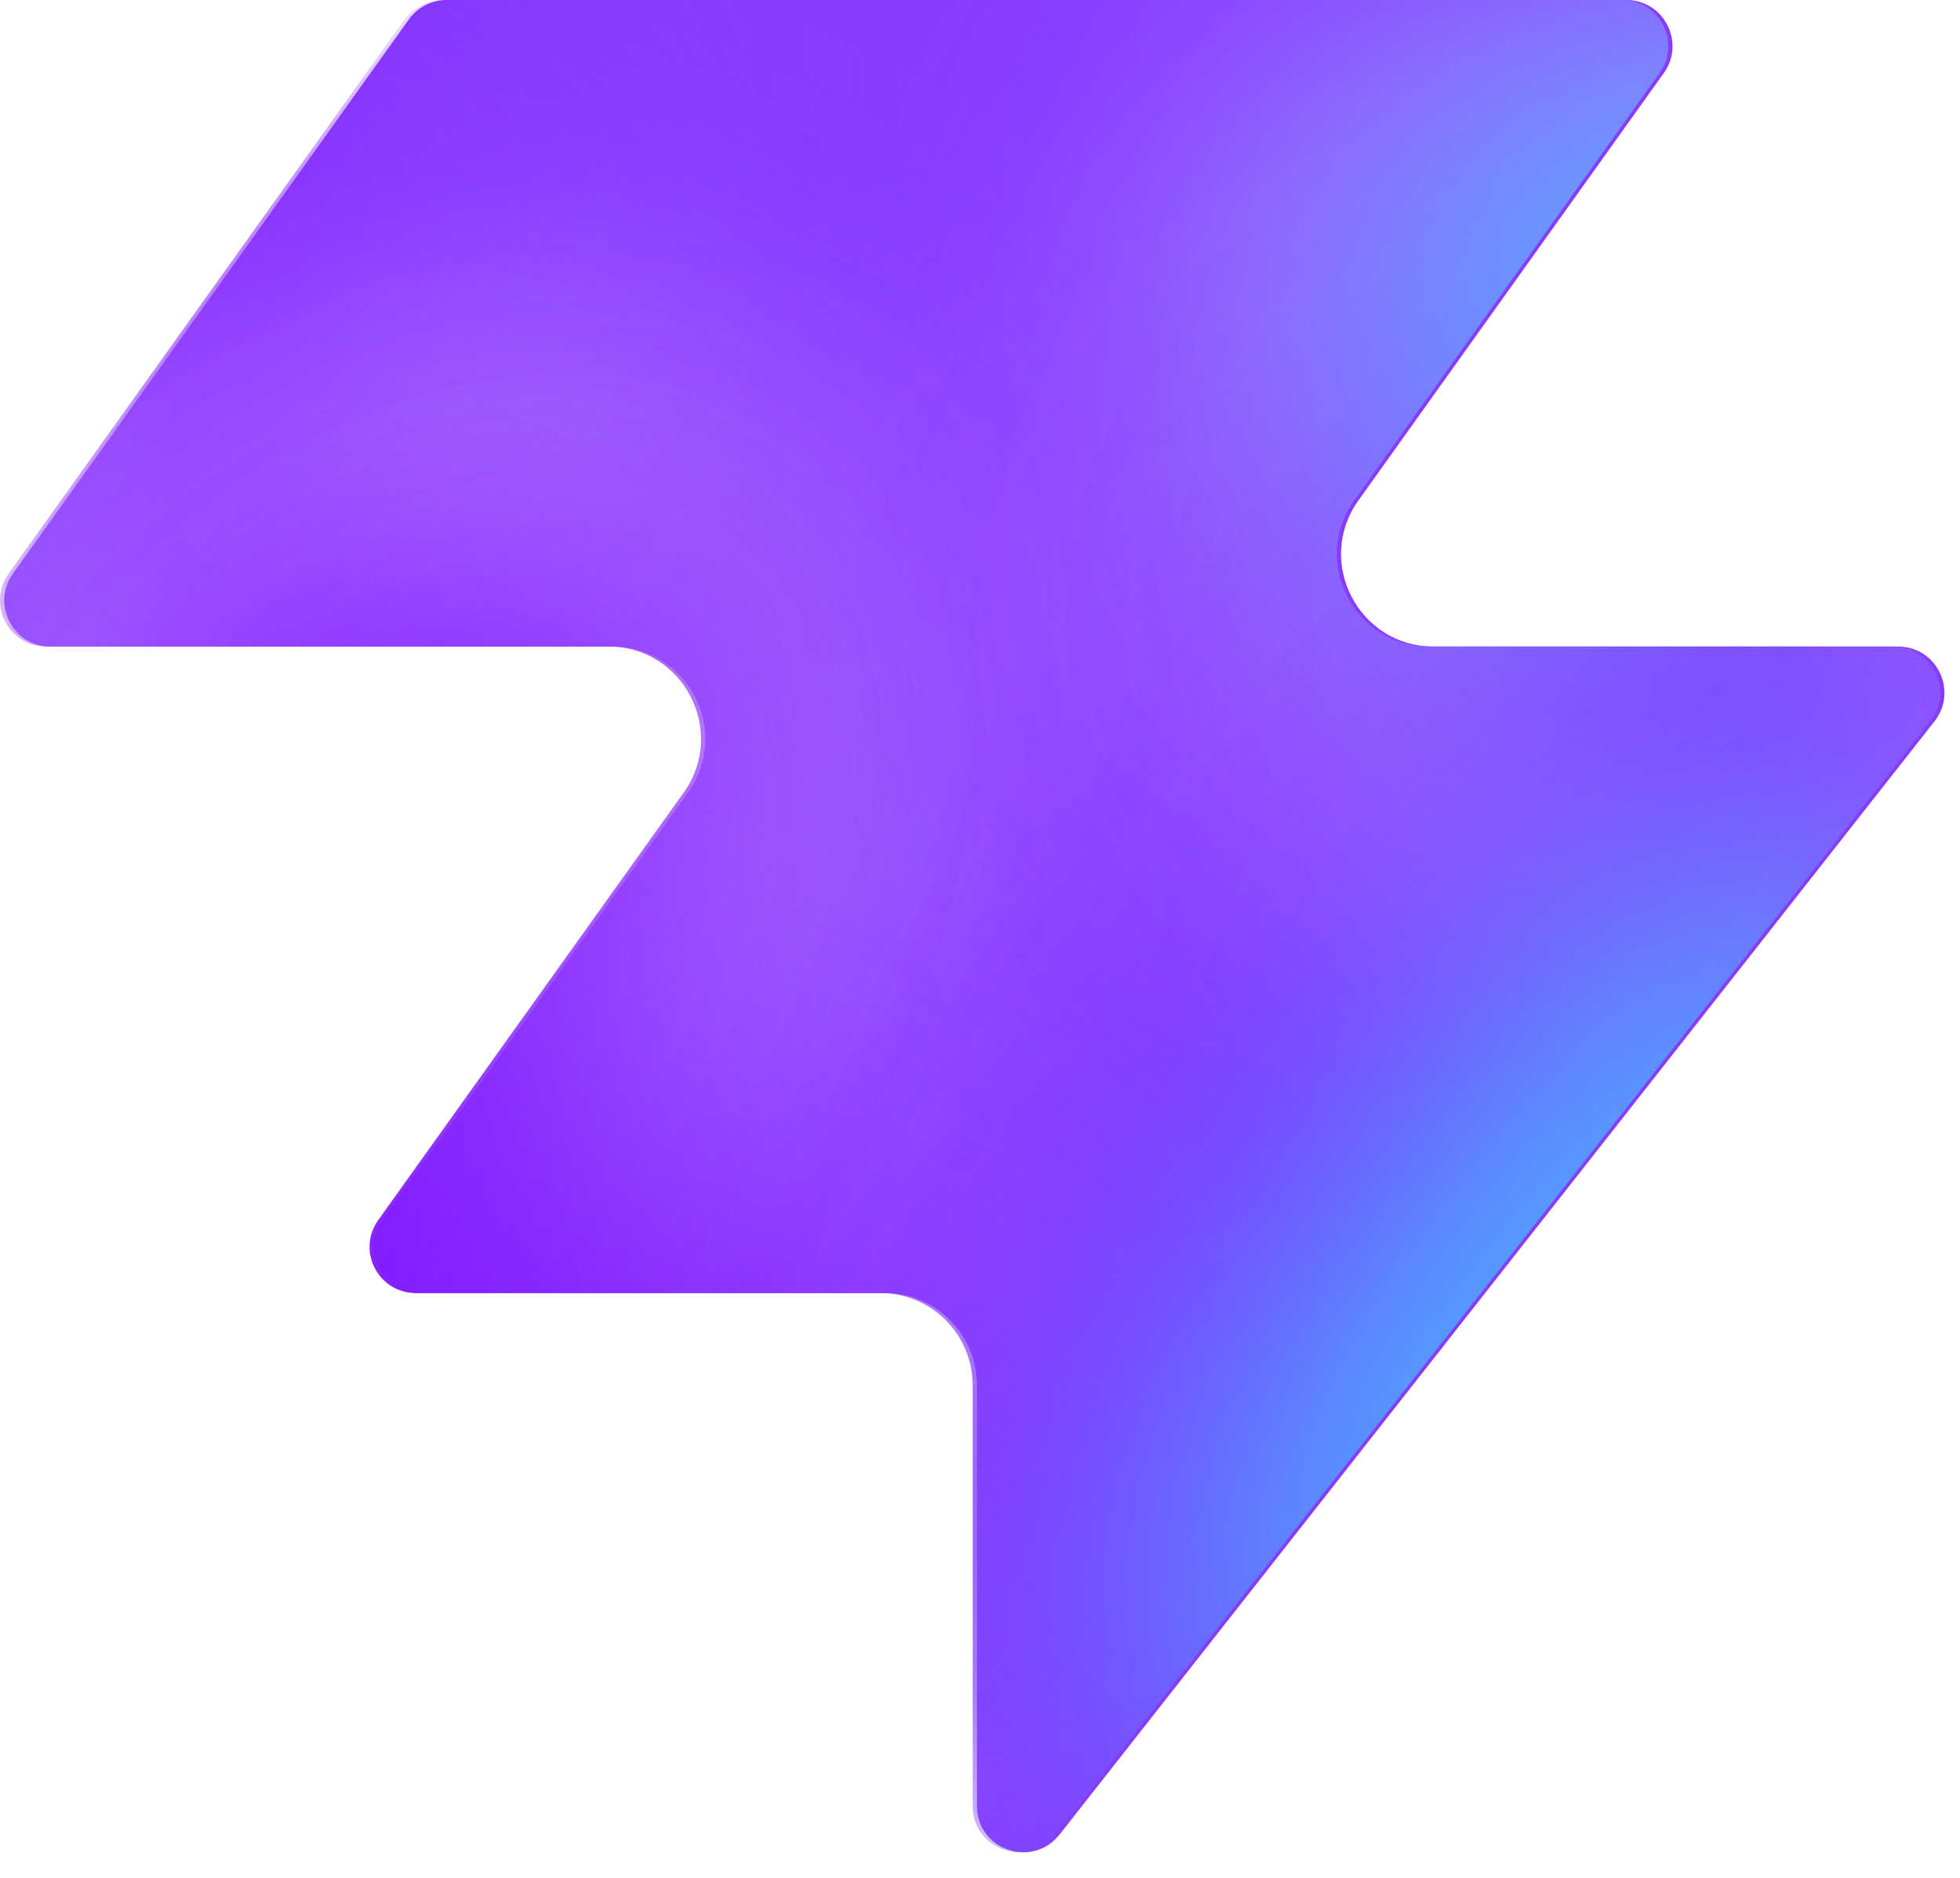
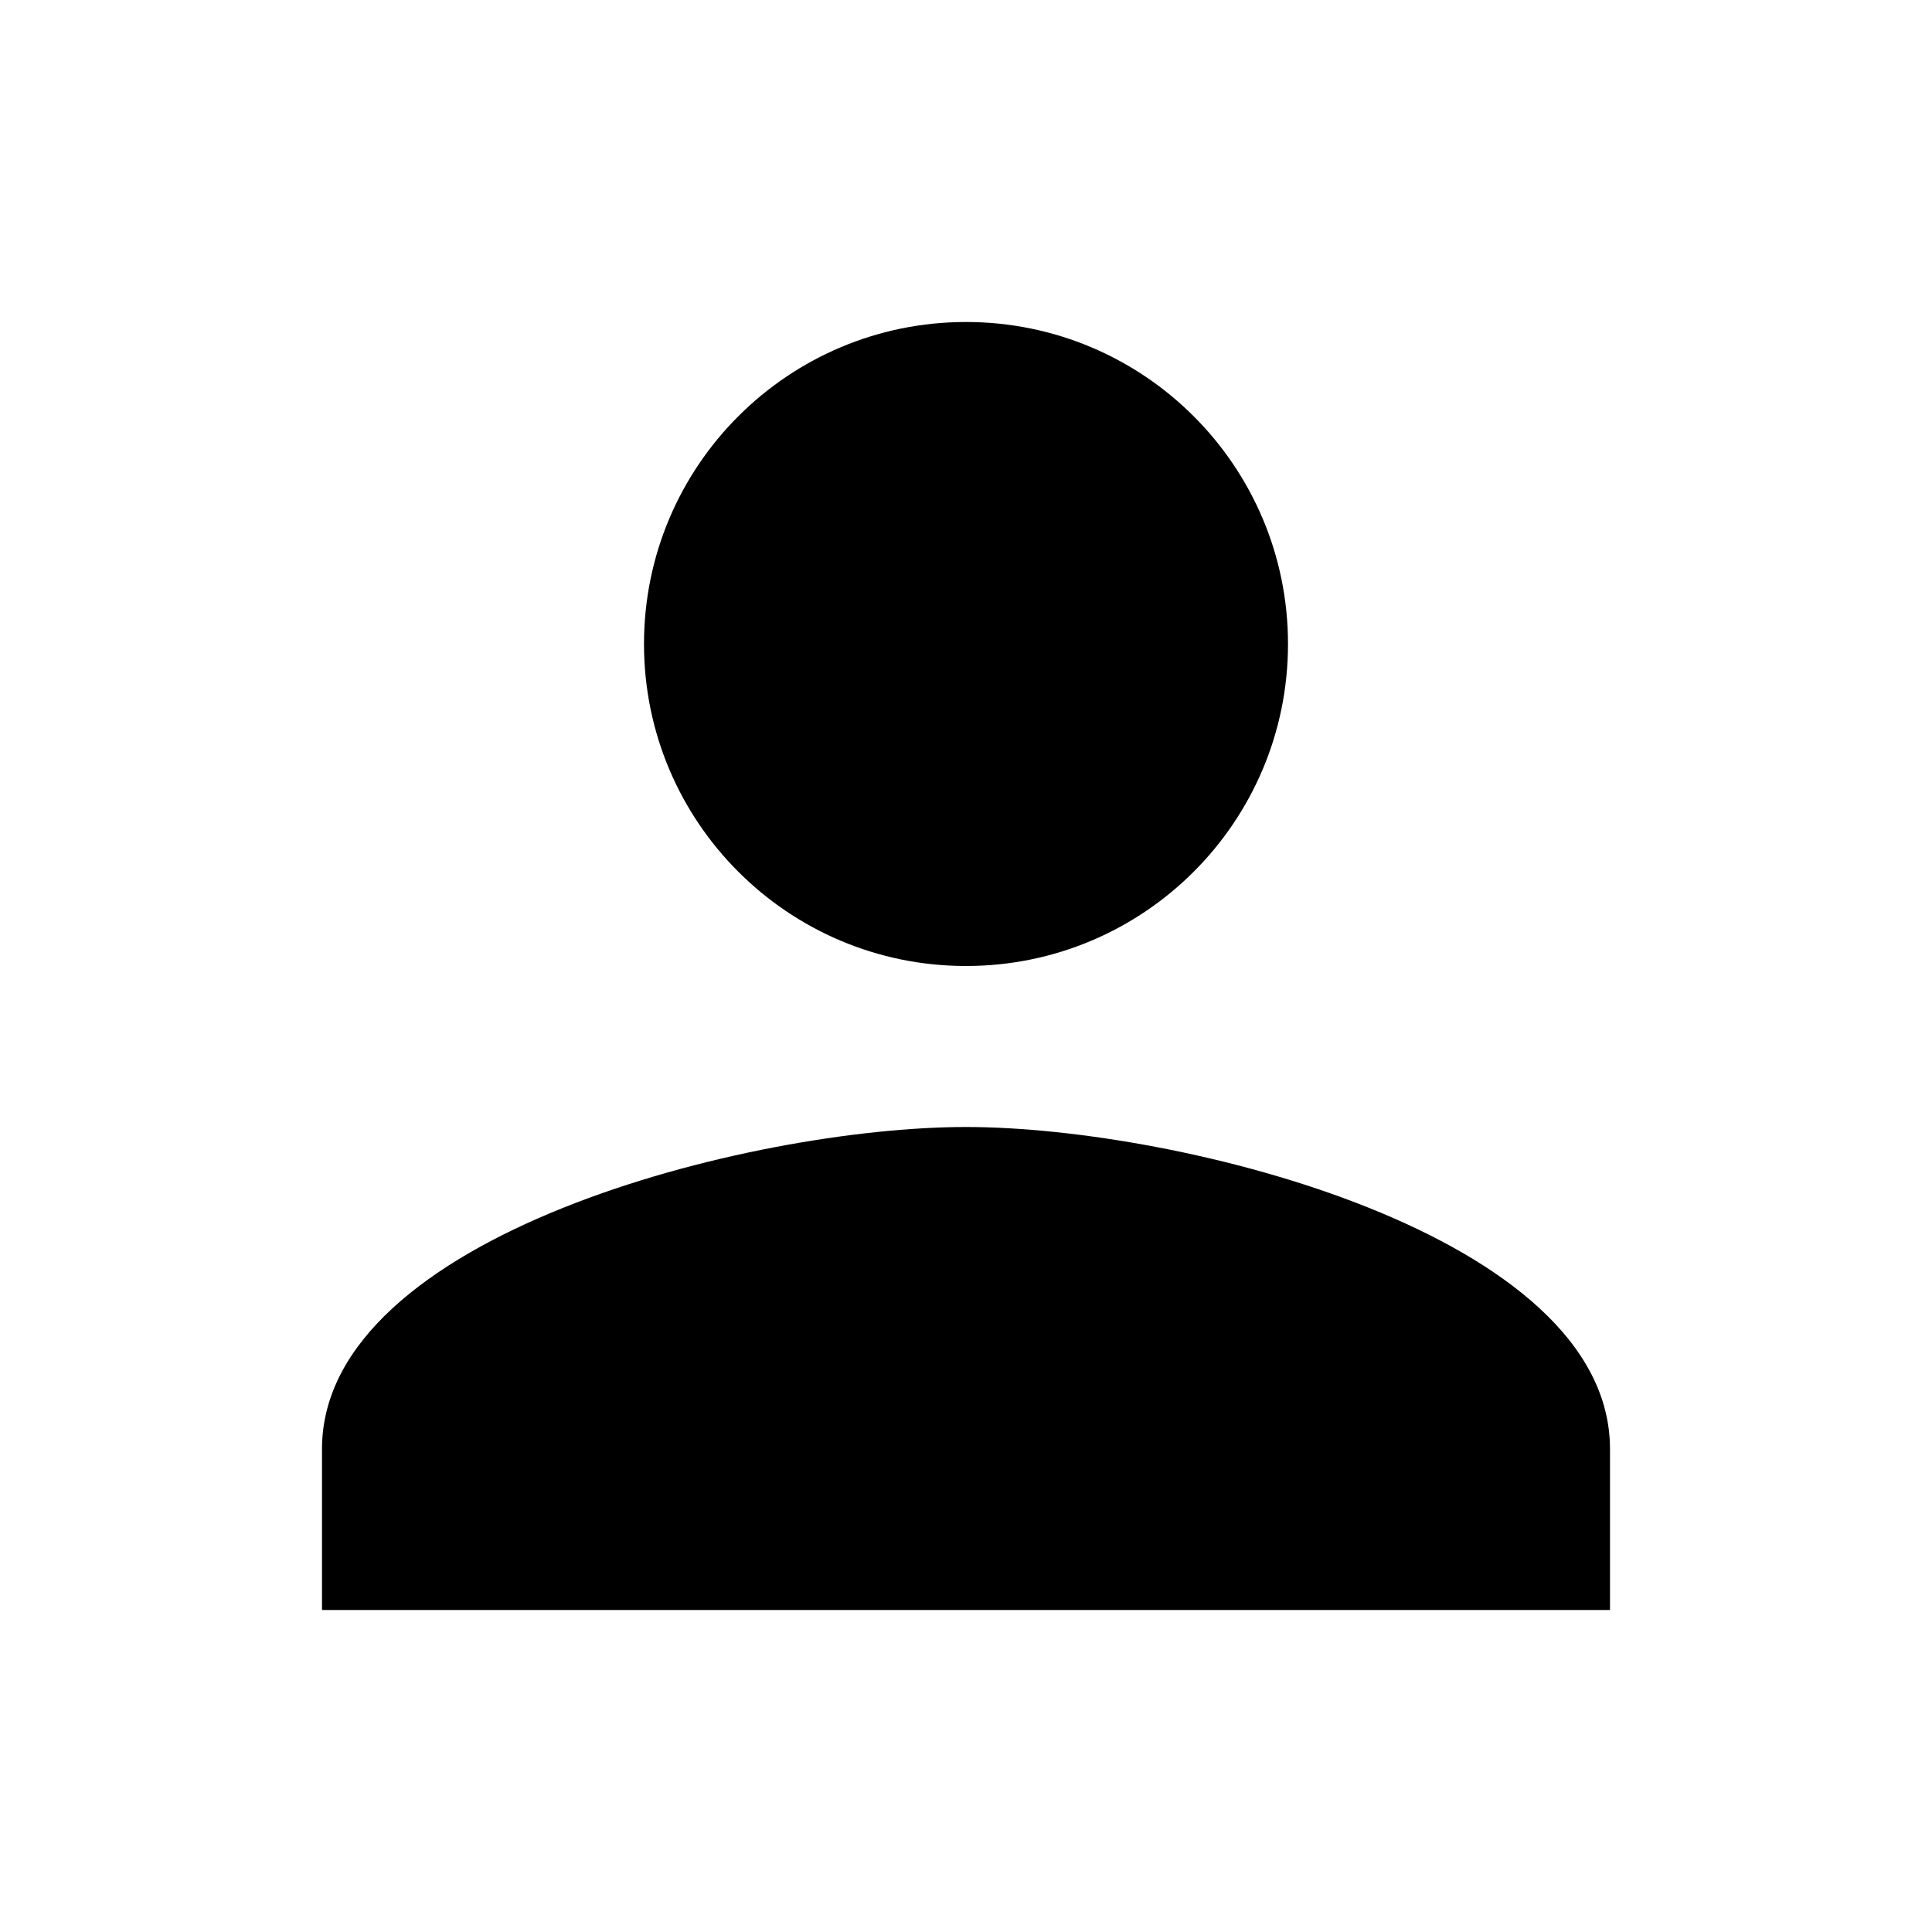
- <svg xmlns="http://www.w3.org/2000/svg" width="48" height="46" fill="none" viewBox="0 0 48 46">
-   <path fill="#863bff" d="M25.946 44.938c-.664.845-2.021.375-2.021-.698V33.937a2.26 2.26 0 0 0-2.262-2.262H10.287c-.92 0-1.456-1.04-.92-1.788l7.48-10.471c1.07-1.497 0-3.578-1.842-3.578H1.237c-.92 0-1.456-1.04-.92-1.788L10.013.474c.214-.297.556-.474.92-.474h28.894c.92 0 1.456 1.04.92 1.788l-7.48 10.471c-1.07 1.498 0 3.579 1.842 3.579h11.377c.943 0 1.473 1.088.89 1.83L25.947 44.94z" style="fill:#863bff;fill:color(display-p3 .525 .23 1);fill-opacity:1" />
-   <mask id="a" width="48" height="46" x="0" y="0" maskUnits="userSpaceOnUse" style="mask-type:alpha">
-     <path fill="#000" d="M25.842 44.938c-.664.844-2.021.375-2.021-.698V33.937a2.26 2.26 0 0 0-2.262-2.262H10.183c-.92 0-1.456-1.04-.92-1.788l7.48-10.471c1.07-1.498 0-3.579-1.842-3.579H1.133c-.92 0-1.456-1.04-.92-1.787L9.91.473c.214-.297.556-.474.92-.474h28.894c.92 0 1.456 1.04.92 1.788l-7.48 10.471c-1.07 1.498 0 3.578 1.842 3.578h11.377c.943 0 1.473 1.088.89 1.832L25.843 44.94z" style="fill:#000;fill-opacity:1" />
-   </mask>
-   <g mask="url(#a)">
-     <g filter="url(#b)">
-       <ellipse cx="5.508" cy="14.704" fill="#ede6ff" rx="5.508" ry="14.704" style="fill:#ede6ff;fill:color(display-p3 .927 .903 1);fill-opacity:1" transform="matrix(.00324 1 1 -.00324 -4.47 31.516)" />
-     </g>
-     <g filter="url(#c)">
-       <ellipse cx="10.399" cy="29.851" fill="#ede6ff" rx="10.399" ry="29.851" style="fill:#ede6ff;fill:color(display-p3 .927 .903 1);fill-opacity:1" transform="matrix(.00324 1 1 -.00324 -39.328 7.883)" />
-     </g>
-     <g filter="url(#d)">
-       <ellipse cx="5.508" cy="30.487" fill="#7e14ff" rx="5.508" ry="30.487" style="fill:#7e14ff;fill:color(display-p3 .492 .077 1);fill-opacity:1" transform="rotate(89.814 -25.913 -14.639)scale(1 -1)" />
-     </g>
-     <g filter="url(#e)">
-       <ellipse cx="5.508" cy="30.599" fill="#7e14ff" rx="5.508" ry="30.599" style="fill:#7e14ff;fill:color(display-p3 .492 .077 1);fill-opacity:1" transform="rotate(89.814 -32.644 -3.334)scale(1 -1)" />
-     </g>
-     <g filter="url(#f)">
-       <ellipse cx="5.508" cy="30.599" fill="#7e14ff" rx="5.508" ry="30.599" style="fill:#7e14ff;fill:color(display-p3 .492 .077 1);fill-opacity:1" transform="matrix(.00324 1 1 -.00324 -34.34 30.47)" />
-     </g>
-     <g filter="url(#g)">
-       <ellipse cx="14.072" cy="22.078" fill="#ede6ff" rx="14.072" ry="22.078" style="fill:#ede6ff;fill:color(display-p3 .927 .903 1);fill-opacity:1" transform="rotate(93.35 24.506 48.493)scale(-1 1)" />
-     </g>
-     <g filter="url(#h)">
-       <ellipse cx="3.47" cy="21.501" fill="#7e14ff" rx="3.47" ry="21.501" style="fill:#7e14ff;fill:color(display-p3 .492 .077 1);fill-opacity:1" transform="rotate(89.009 28.708 47.59)scale(-1 1)" />
-     </g>
-     <g filter="url(#i)">
-       <ellipse cx="3.47" cy="21.501" fill="#7e14ff" rx="3.47" ry="21.501" style="fill:#7e14ff;fill:color(display-p3 .492 .077 1);fill-opacity:1" transform="rotate(89.009 28.708 47.59)scale(-1 1)" />
-     </g>
-     <g filter="url(#j)">
-       <ellipse cx=".387" cy="8.972" fill="#7e14ff" rx="4.407" ry="29.108" style="fill:#7e14ff;fill:color(display-p3 .492 .077 1);fill-opacity:1" transform="rotate(39.51 .387 8.972)" />
-     </g>
-     <g filter="url(#k)">
-       <ellipse cx="47.523" cy="-6.092" fill="#7e14ff" rx="4.407" ry="29.108" style="fill:#7e14ff;fill:color(display-p3 .492 .077 1);fill-opacity:1" transform="rotate(37.892 47.523 -6.092)" />
-     </g>
-     <g filter="url(#l)">
-       <ellipse cx="41.412" cy="6.333" fill="#47bfff" rx="5.971" ry="9.665" style="fill:#47bfff;fill:color(display-p3 .28 .748 1);fill-opacity:1" transform="rotate(37.892 41.412 6.333)" />
-     </g>
-     <g filter="url(#m)">
-       <ellipse cx="-1.879" cy="38.332" fill="#7e14ff" rx="4.407" ry="29.108" style="fill:#7e14ff;fill:color(display-p3 .492 .077 1);fill-opacity:1" transform="rotate(37.892 -1.88 38.332)" />
-     </g>
-     <g filter="url(#n)">
-       <ellipse cx="-1.879" cy="38.332" fill="#7e14ff" rx="4.407" ry="29.108" style="fill:#7e14ff;fill:color(display-p3 .492 .077 1);fill-opacity:1" transform="rotate(37.892 -1.88 38.332)" />
-     </g>
-     <g filter="url(#o)">
-       <ellipse cx="35.651" cy="29.907" fill="#7e14ff" rx="4.407" ry="29.108" style="fill:#7e14ff;fill:color(display-p3 .492 .077 1);fill-opacity:1" transform="rotate(37.892 35.651 29.907)" />
-     </g>
-     <g filter="url(#p)">
-       <ellipse cx="38.418" cy="32.4" fill="#47bfff" rx="5.971" ry="15.297" style="fill:#47bfff;fill:color(display-p3 .28 .748 1);fill-opacity:1" transform="rotate(37.892 38.418 32.4)" />
-     </g>
-   </g>
-   <defs>
-     <filter id="b" width="60.045" height="41.654" x="-19.77" y="16.149" color-interpolation-filters="sRGB" filterUnits="userSpaceOnUse">
-       <feFlood flood-opacity="0" result="BackgroundImageFix" />
-       <feBlend in="SourceGraphic" in2="BackgroundImageFix" result="shape" />
-       <feGaussianBlur result="effect1_foregroundBlur_2002_17158" stdDeviation="7.659" />
-     </filter>
-     <filter id="c" width="90.34" height="51.437" x="-54.613" y="-7.533" color-interpolation-filters="sRGB" filterUnits="userSpaceOnUse">
-       <feFlood flood-opacity="0" result="BackgroundImageFix" />
-       <feBlend in="SourceGraphic" in2="BackgroundImageFix" result="shape" />
-       <feGaussianBlur result="effect1_foregroundBlur_2002_17158" stdDeviation="7.659" />
-     </filter>
-     <filter id="d" width="79.355" height="29.4" x="-49.64" y="2.03" color-interpolation-filters="sRGB" filterUnits="userSpaceOnUse">
-       <feFlood flood-opacity="0" result="BackgroundImageFix" />
-       <feBlend in="SourceGraphic" in2="BackgroundImageFix" result="shape" />
-       <feGaussianBlur result="effect1_foregroundBlur_2002_17158" stdDeviation="4.596" />
-     </filter>
-     <filter id="e" width="79.579" height="29.4" x="-45.045" y="20.029" color-interpolation-filters="sRGB" filterUnits="userSpaceOnUse">
-       <feFlood flood-opacity="0" result="BackgroundImageFix" />
-       <feBlend in="SourceGraphic" in2="BackgroundImageFix" result="shape" />
-       <feGaussianBlur result="effect1_foregroundBlur_2002_17158" stdDeviation="4.596" />
-     </filter>
-     <filter id="f" width="79.579" height="29.4" x="-43.513" y="21.178" color-interpolation-filters="sRGB" filterUnits="userSpaceOnUse">
-       <feFlood flood-opacity="0" result="BackgroundImageFix" />
-       <feBlend in="SourceGraphic" in2="BackgroundImageFix" result="shape" />
-       <feGaussianBlur result="effect1_foregroundBlur_2002_17158" stdDeviation="4.596" />
-     </filter>
-     <filter id="g" width="74.749" height="58.852" x="15.756" y="-17.901" color-interpolation-filters="sRGB" filterUnits="userSpaceOnUse">
-       <feFlood flood-opacity="0" result="BackgroundImageFix" />
-       <feBlend in="SourceGraphic" in2="BackgroundImageFix" result="shape" />
-       <feGaussianBlur result="effect1_foregroundBlur_2002_17158" stdDeviation="7.659" />
-     </filter>
-     <filter id="h" width="61.377" height="25.362" x="23.548" y="2.284" color-interpolation-filters="sRGB" filterUnits="userSpaceOnUse">
-       <feFlood flood-opacity="0" result="BackgroundImageFix" />
-       <feBlend in="SourceGraphic" in2="BackgroundImageFix" result="shape" />
-       <feGaussianBlur result="effect1_foregroundBlur_2002_17158" stdDeviation="4.596" />
-     </filter>
-     <filter id="i" width="61.377" height="25.362" x="23.548" y="2.284" color-interpolation-filters="sRGB" filterUnits="userSpaceOnUse">
-       <feFlood flood-opacity="0" result="BackgroundImageFix" />
-       <feBlend in="SourceGraphic" in2="BackgroundImageFix" result="shape" />
-       <feGaussianBlur result="effect1_foregroundBlur_2002_17158" stdDeviation="4.596" />
-     </filter>
-     <filter id="j" width="56.045" height="63.649" x="-27.636" y="-22.853" color-interpolation-filters="sRGB" filterUnits="userSpaceOnUse">
-       <feFlood flood-opacity="0" result="BackgroundImageFix" />
-       <feBlend in="SourceGraphic" in2="BackgroundImageFix" result="shape" />
-       <feGaussianBlur result="effect1_foregroundBlur_2002_17158" stdDeviation="4.596" />
-     </filter>
-     <filter id="k" width="54.814" height="64.646" x="20.116" y="-38.415" color-interpolation-filters="sRGB" filterUnits="userSpaceOnUse">
-       <feFlood flood-opacity="0" result="BackgroundImageFix" />
-       <feBlend in="SourceGraphic" in2="BackgroundImageFix" result="shape" />
-       <feGaussianBlur result="effect1_foregroundBlur_2002_17158" stdDeviation="4.596" />
-     </filter>
-     <filter id="l" width="33.541" height="35.313" x="24.641" y="-11.323" color-interpolation-filters="sRGB" filterUnits="userSpaceOnUse">
-       <feFlood flood-opacity="0" result="BackgroundImageFix" />
-       <feBlend in="SourceGraphic" in2="BackgroundImageFix" result="shape" />
-       <feGaussianBlur result="effect1_foregroundBlur_2002_17158" stdDeviation="4.596" />
-     </filter>
-     <filter id="m" width="54.814" height="64.646" x="-29.286" y="6.009" color-interpolation-filters="sRGB" filterUnits="userSpaceOnUse">
-       <feFlood flood-opacity="0" result="BackgroundImageFix" />
-       <feBlend in="SourceGraphic" in2="BackgroundImageFix" result="shape" />
-       <feGaussianBlur result="effect1_foregroundBlur_2002_17158" stdDeviation="4.596" />
-     </filter>
-     <filter id="n" width="54.814" height="64.646" x="-29.286" y="6.009" color-interpolation-filters="sRGB" filterUnits="userSpaceOnUse">
-       <feFlood flood-opacity="0" result="BackgroundImageFix" />
-       <feBlend in="SourceGraphic" in2="BackgroundImageFix" result="shape" />
-       <feGaussianBlur result="effect1_foregroundBlur_2002_17158" stdDeviation="4.596" />
-     </filter>
-     <filter id="o" width="54.814" height="64.646" x="8.244" y="-2.416" color-interpolation-filters="sRGB" filterUnits="userSpaceOnUse">
-       <feFlood flood-opacity="0" result="BackgroundImageFix" />
-       <feBlend in="SourceGraphic" in2="BackgroundImageFix" result="shape" />
-       <feGaussianBlur result="effect1_foregroundBlur_2002_17158" stdDeviation="4.596" />
-     </filter>
-     <filter id="p" width="39.409" height="43.623" x="18.713" y="10.588" color-interpolation-filters="sRGB" filterUnits="userSpaceOnUse">
-       <feFlood flood-opacity="0" result="BackgroundImageFix" />
-       <feBlend in="SourceGraphic" in2="BackgroundImageFix" result="shape" />
-       <feGaussianBlur result="effect1_foregroundBlur_2002_17158" stdDeviation="4.596" />
-     </filter>
-   </defs>
+ <svg xmlns="http://www.w3.org/2000/svg" width="24" height="24" viewBox="0 0 24 24">
+   <path fill="#000000" d="M12 12c2.21 0 4-1.79 4-4s-1.79-4-4-4s-4 1.79-4 4s1.79 4 4 4m0 2c-2.67 0-8 1.34-8 4v2h16v-2c0-2.66-5.33-4-8-4" />
</svg>
